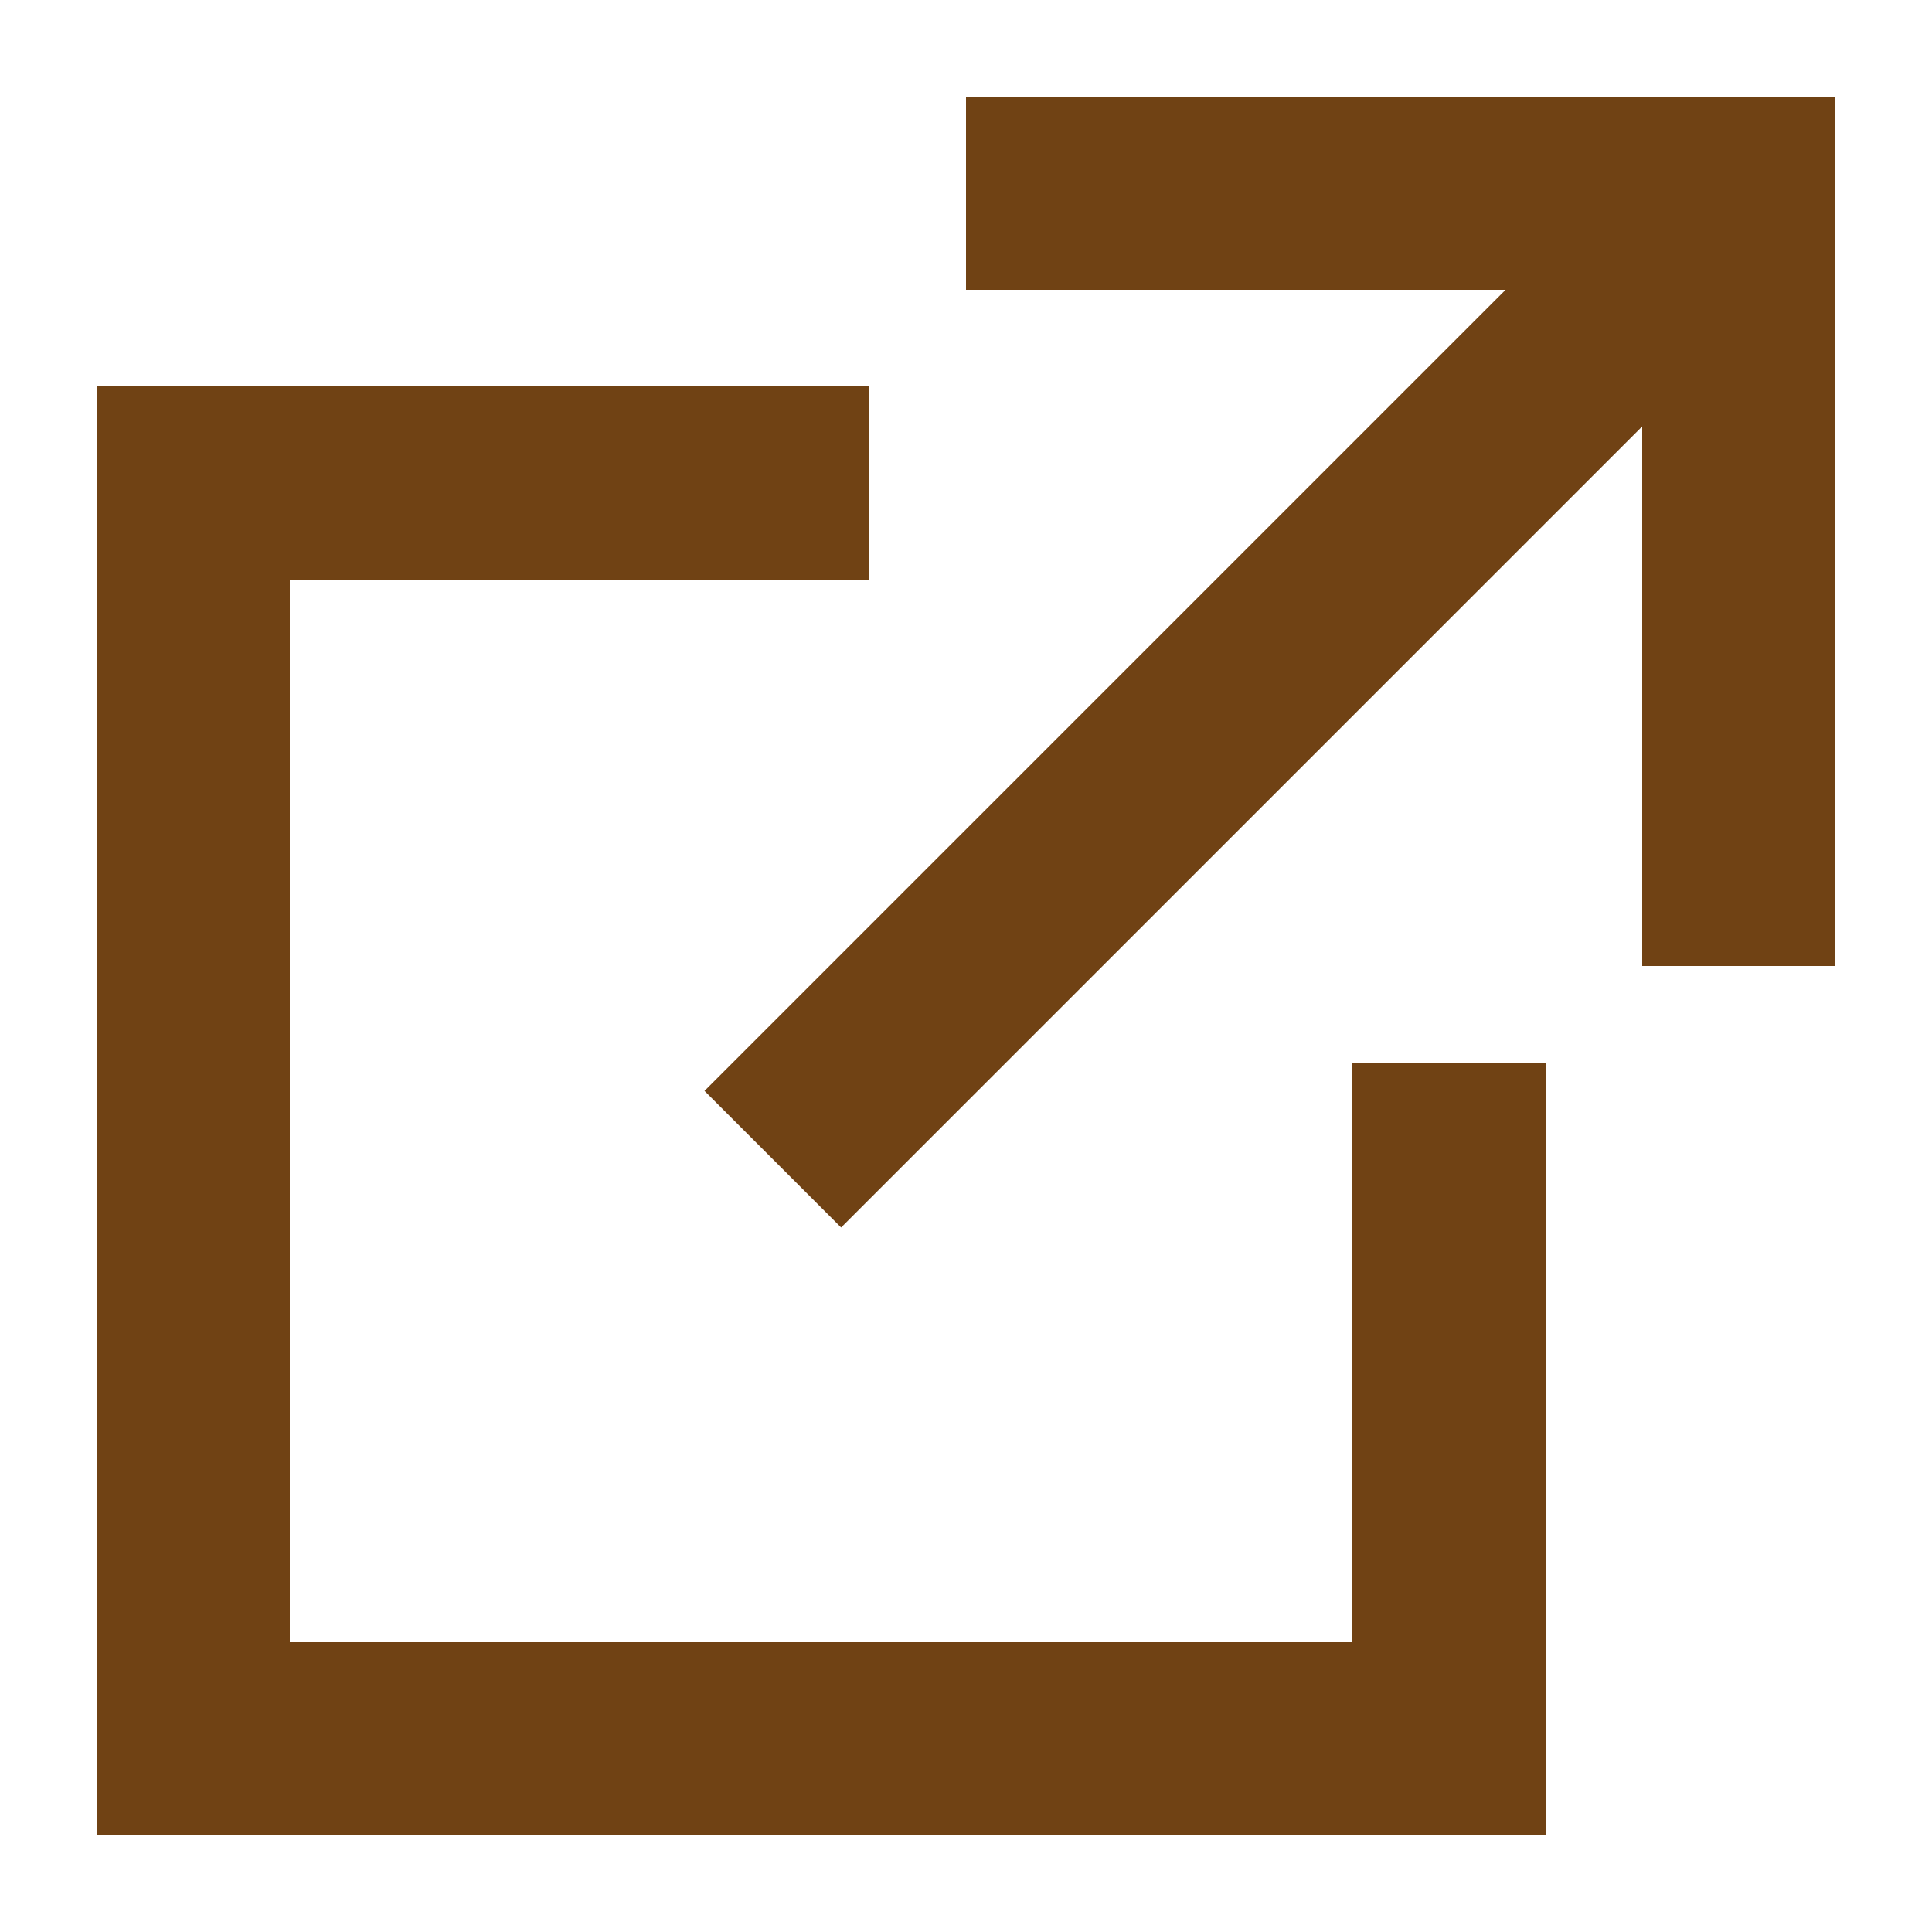
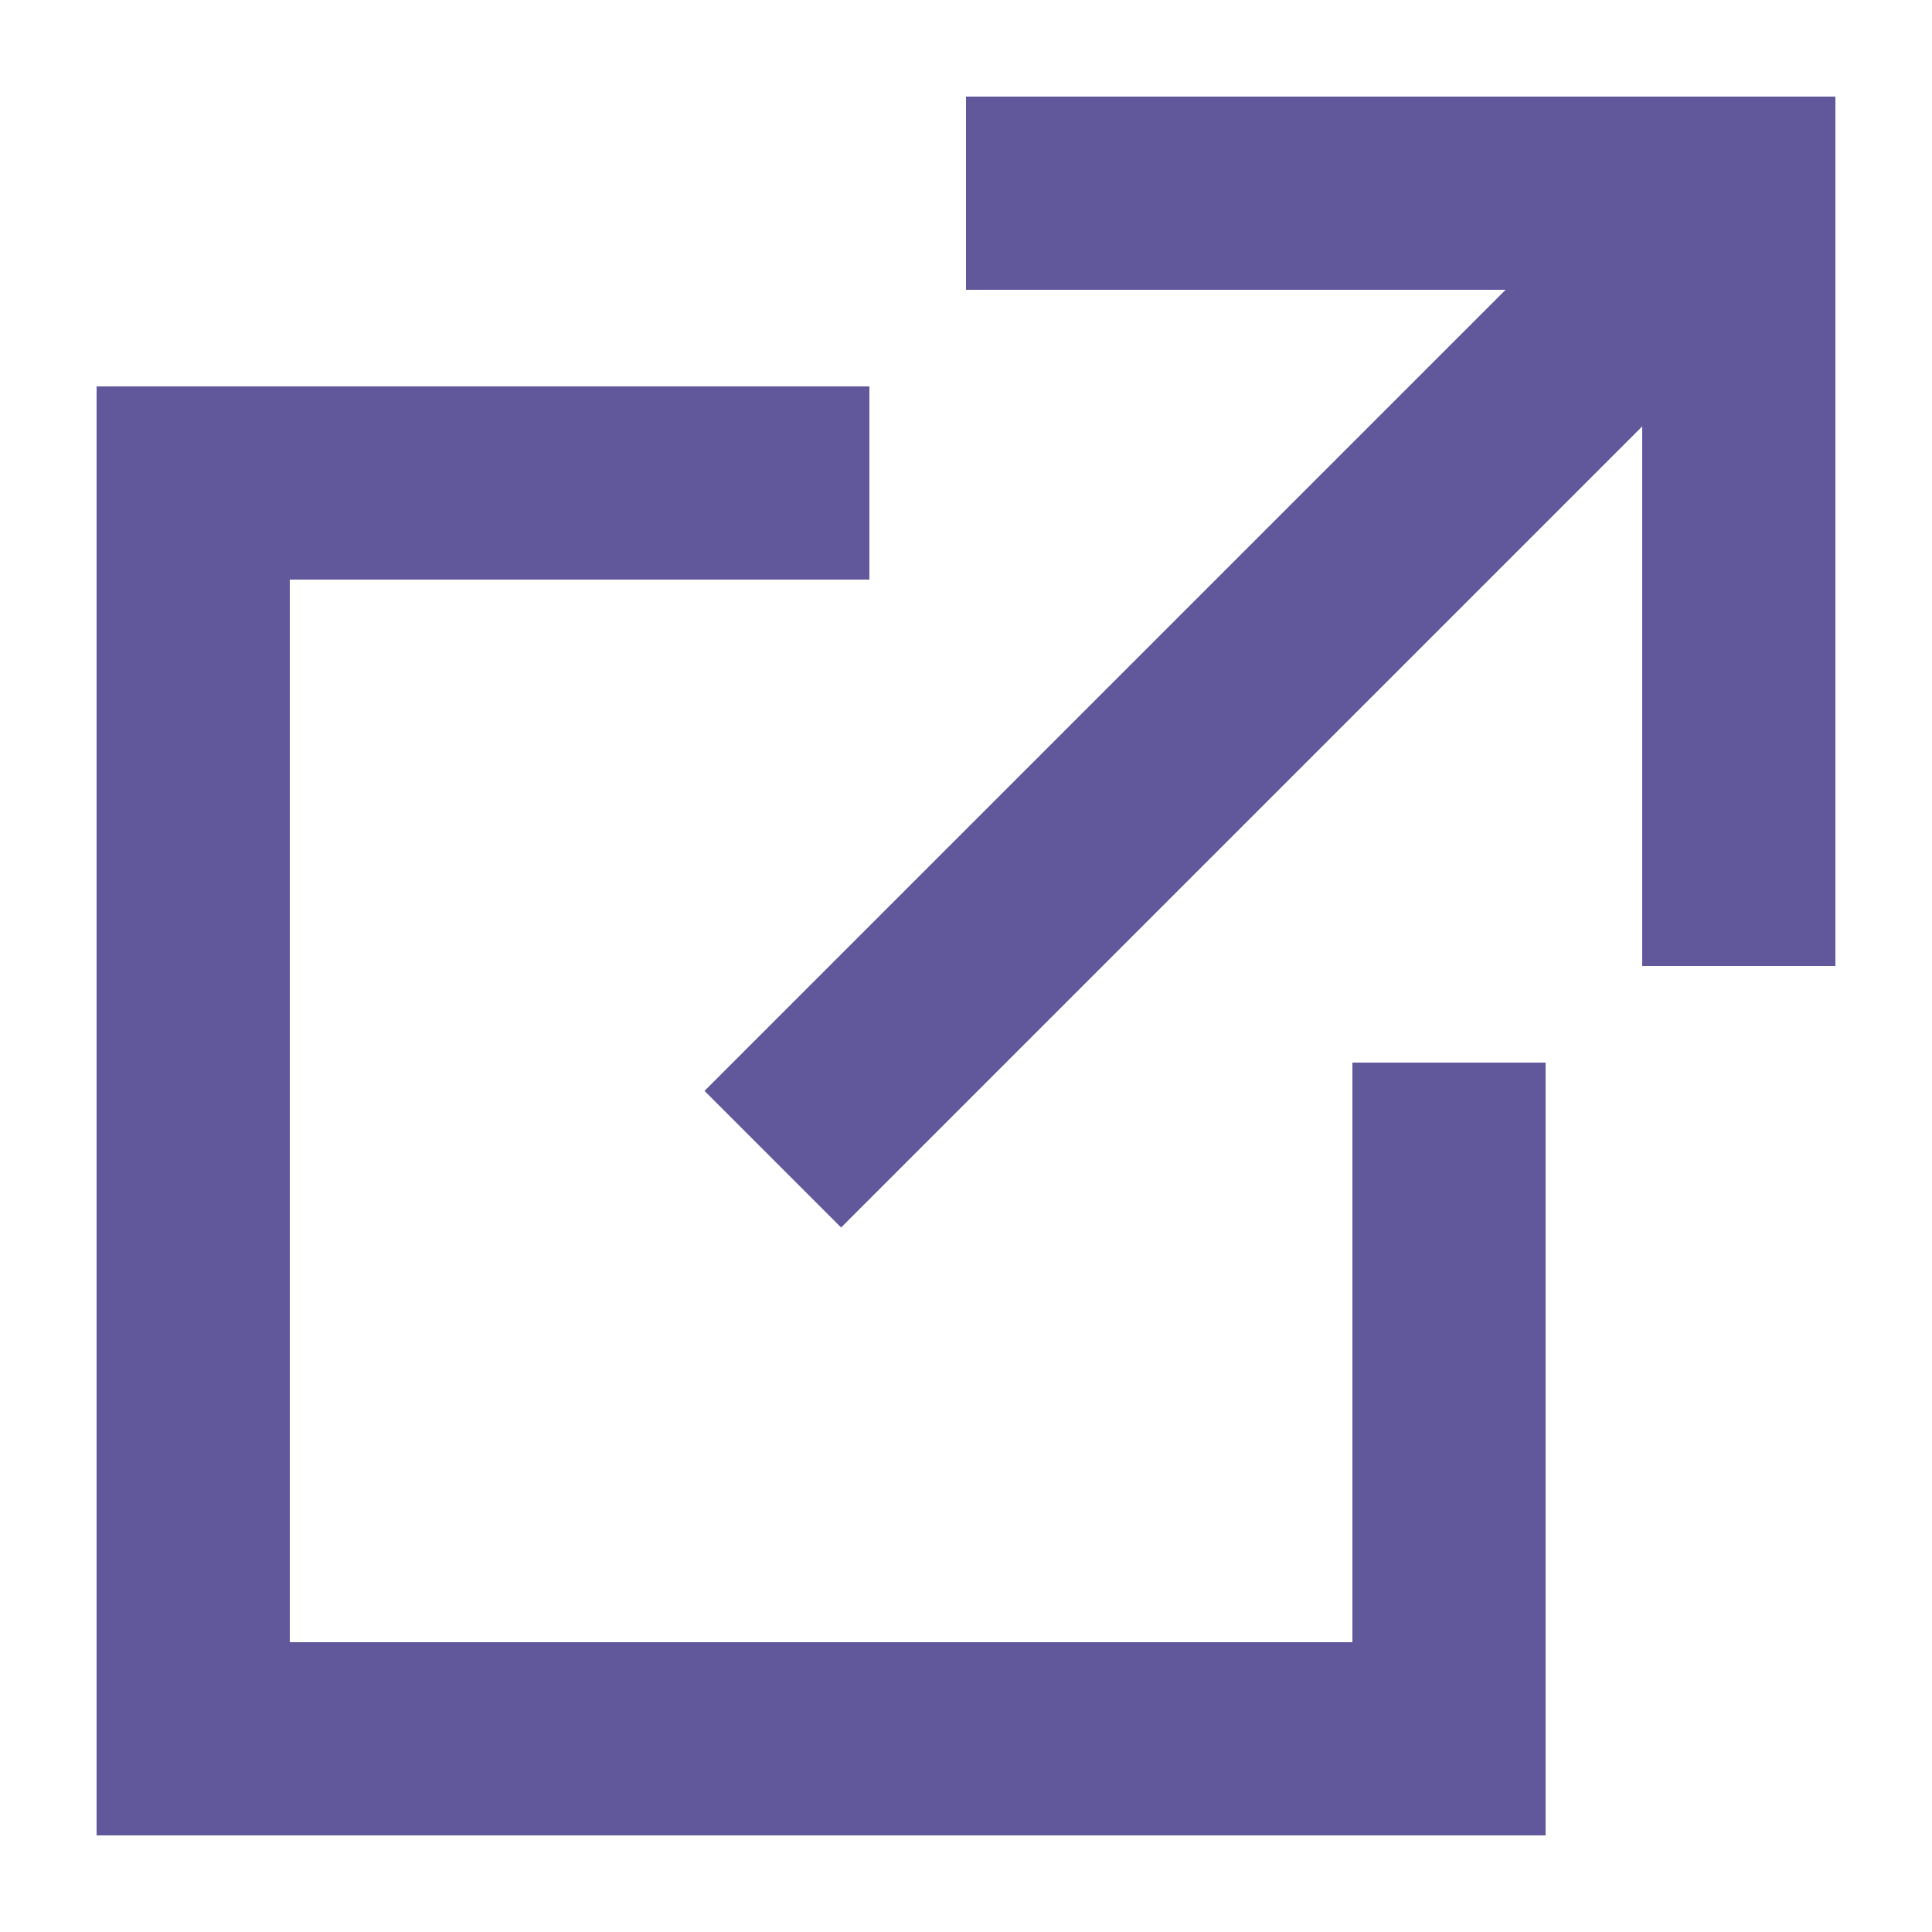
<svg xmlns="http://www.w3.org/2000/svg" version="1.1" width="20" height="20" viewBox="0 0 20 20">
-   <g stroke="rgb(112, 66, 20)" stroke-width="2" stroke-linecap="butt" fill="transparent">
+   <g stroke="#61589C" stroke-width="2" stroke-linecap="butt" fill="transparent">
    <polyline points="15,11 15,18 2,18 2,5 9,5" />
    <polyline points="10,2 18,2 18,10" />
    <line x1="18" y1="2" x2="8" y2="12" />
  </g>
</svg>
